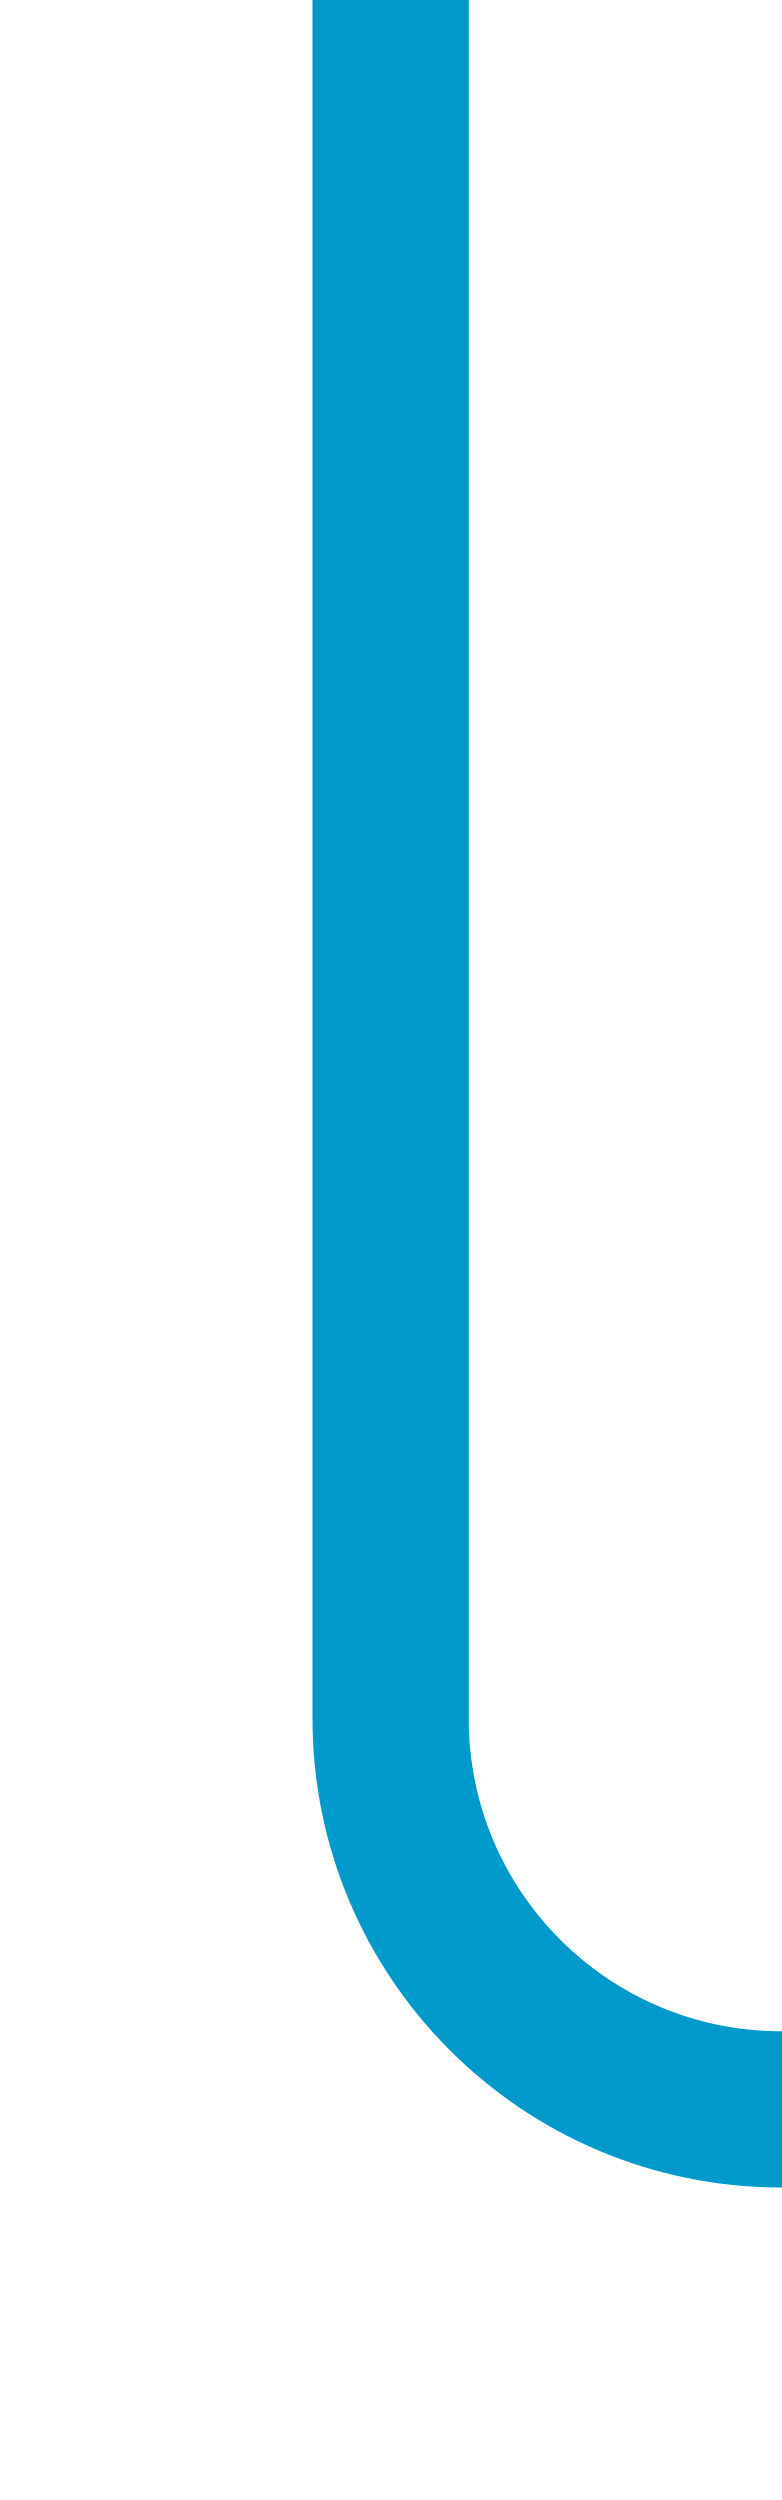
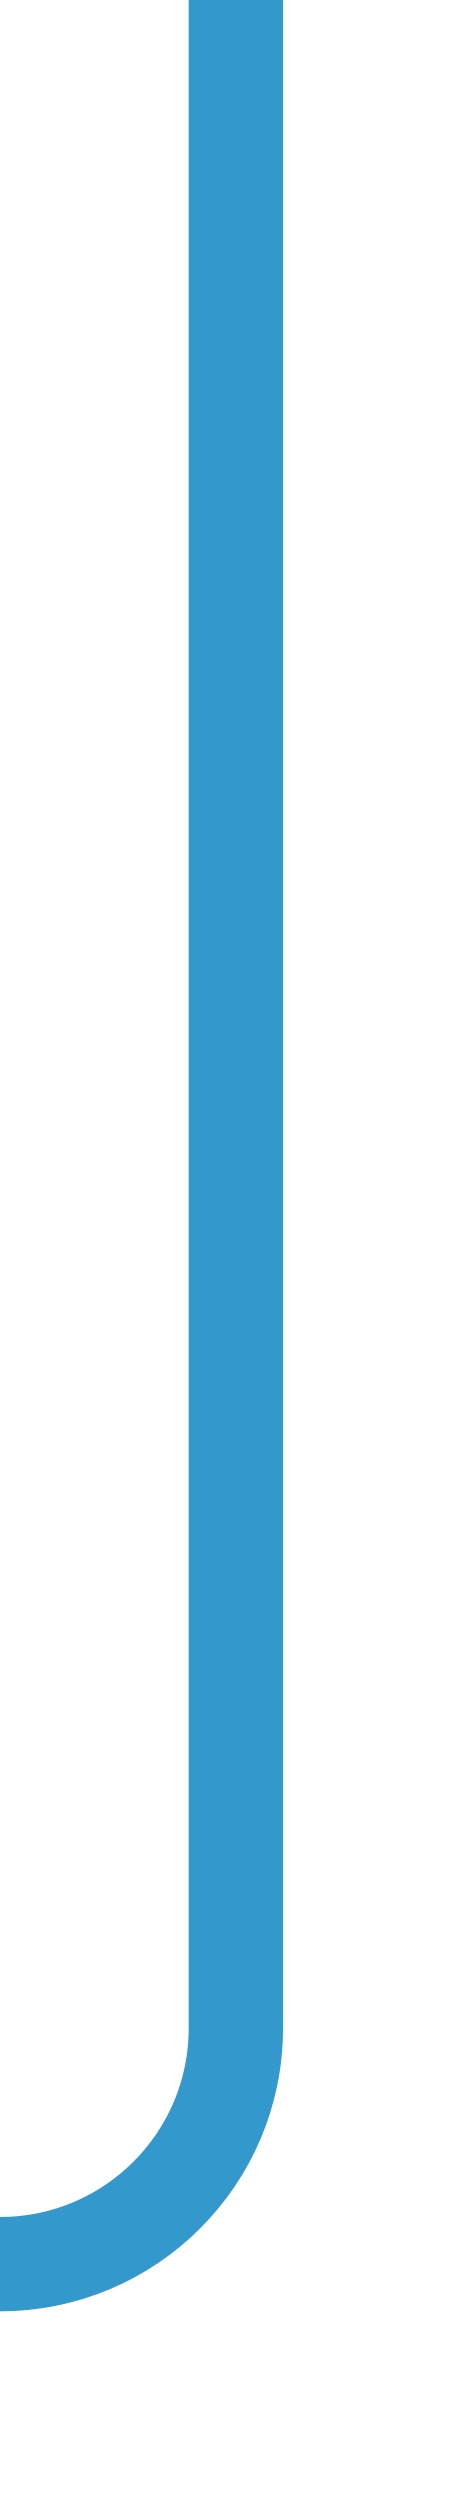
- <svg xmlns="http://www.w3.org/2000/svg" version="1.1" width="10px" height="32px" preserveAspectRatio="xMidYMin meet" viewBox="1231 302  8 32">
-   <path d="M 1235 302  L 1235 324  A 5 5 0 0 0 1240 329 L 1272 329  A 5 5 0 0 1 1277 334 L 1277 350  " stroke-width="2" stroke="#0099cc" fill="none" />
+ <svg xmlns="http://www.w3.org/2000/svg" version="1.1" width="10px" height="53px" preserveAspectRatio="xMidYMin meet" viewBox="785 68  8 53">
+   <path d="M 789 68  L 789 111  A 5 5 0 0 1 784 116 L 287 116  A 5 5 0 0 0 282 121 L 282 159  " stroke-width="2" stroke="#3399cc" fill="none" />
</svg>
